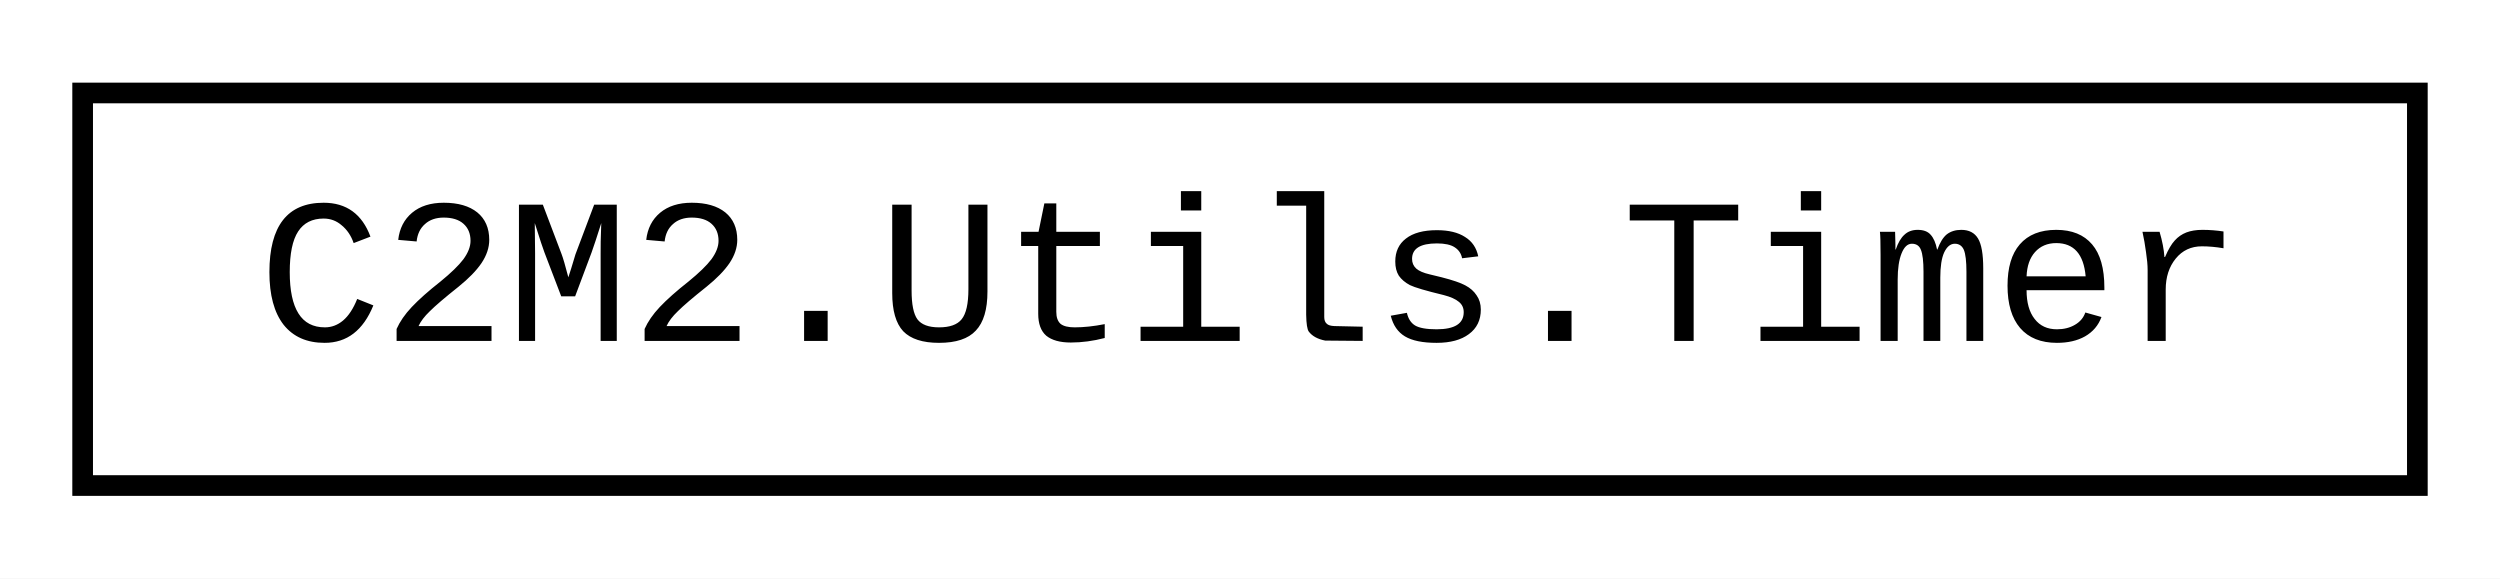
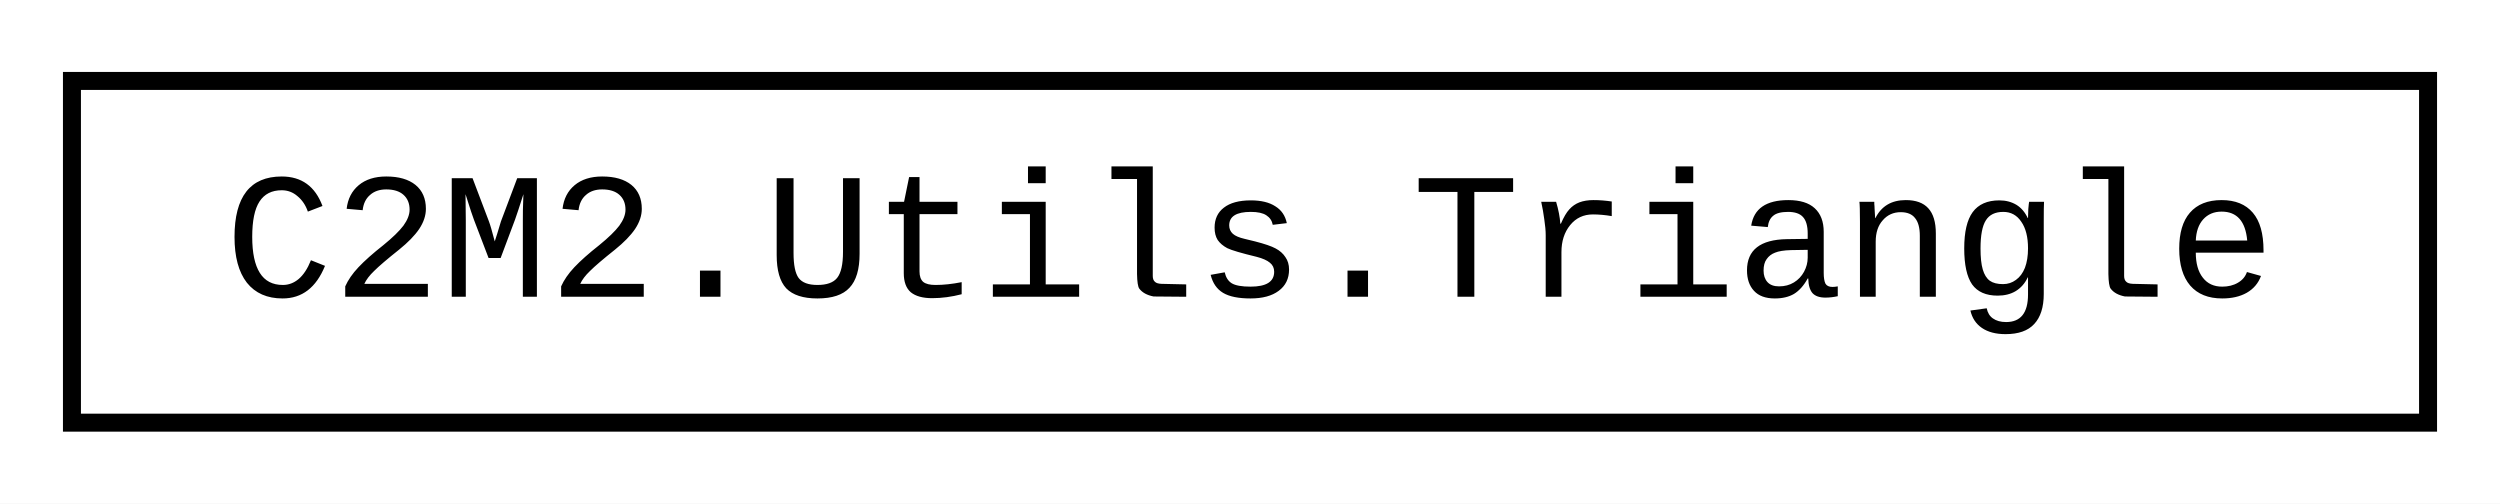
- <svg xmlns="http://www.w3.org/2000/svg" xmlns:xlink="http://www.w3.org/1999/xlink" width="121pt" height="28pt" viewBox="0.00 0.00 121.00 28.00">
+ <svg xmlns="http://www.w3.org/2000/svg" xmlns:xlink="http://www.w3.org/1999/xlink" width="139pt" height="28pt" viewBox="0.00 0.00 139.00 28.00">
  <g id="graph0" class="graph" transform="scale(1 1) rotate(0) translate(4 24)">
-     <polygon fill="white" stroke="none" points="-4,4 -4,-24 117,-24 117,4 -4,4" />
+     <polygon fill="white" stroke="transparent" points="-4,4 -4,-24 135,-24 135,4 -4,4" />
    <g id="node1" class="node">
      <g id="a_node1">
-         <a xlink:href="d3/dca/class_c2_m2_1_1_utils_1_1_timer.html" target="_top" xlink:title=" ">
-           <polygon fill="white" stroke="black" points="0,-0.5 0,-19.5 113,-19.5 113,-0.5 0,-0.5" />
-           <text text-anchor="middle" x="56.5" y="-7.5" font-family="Courier New" font-size="10.00">C2M2.Utils.Timer</text>
+         <a xlink:href="d0/d2c/struct_c2_m2_1_1_utils_1_1_triangle.html" target="_top" xlink:title="Stores the indices of a trinagle in a simpler to understand way">
+           <polygon fill="white" stroke="black" points="0,-0.5 0,-19.5 131,-19.5 131,-0.5 0,-0.5" />
+           <text text-anchor="middle" x="65.5" y="-7.5" font-family="Courier New" font-size="10.00">C2M2.Utils.Triangle</text>
        </a>
      </g>
    </g>
  </g>
</svg>
